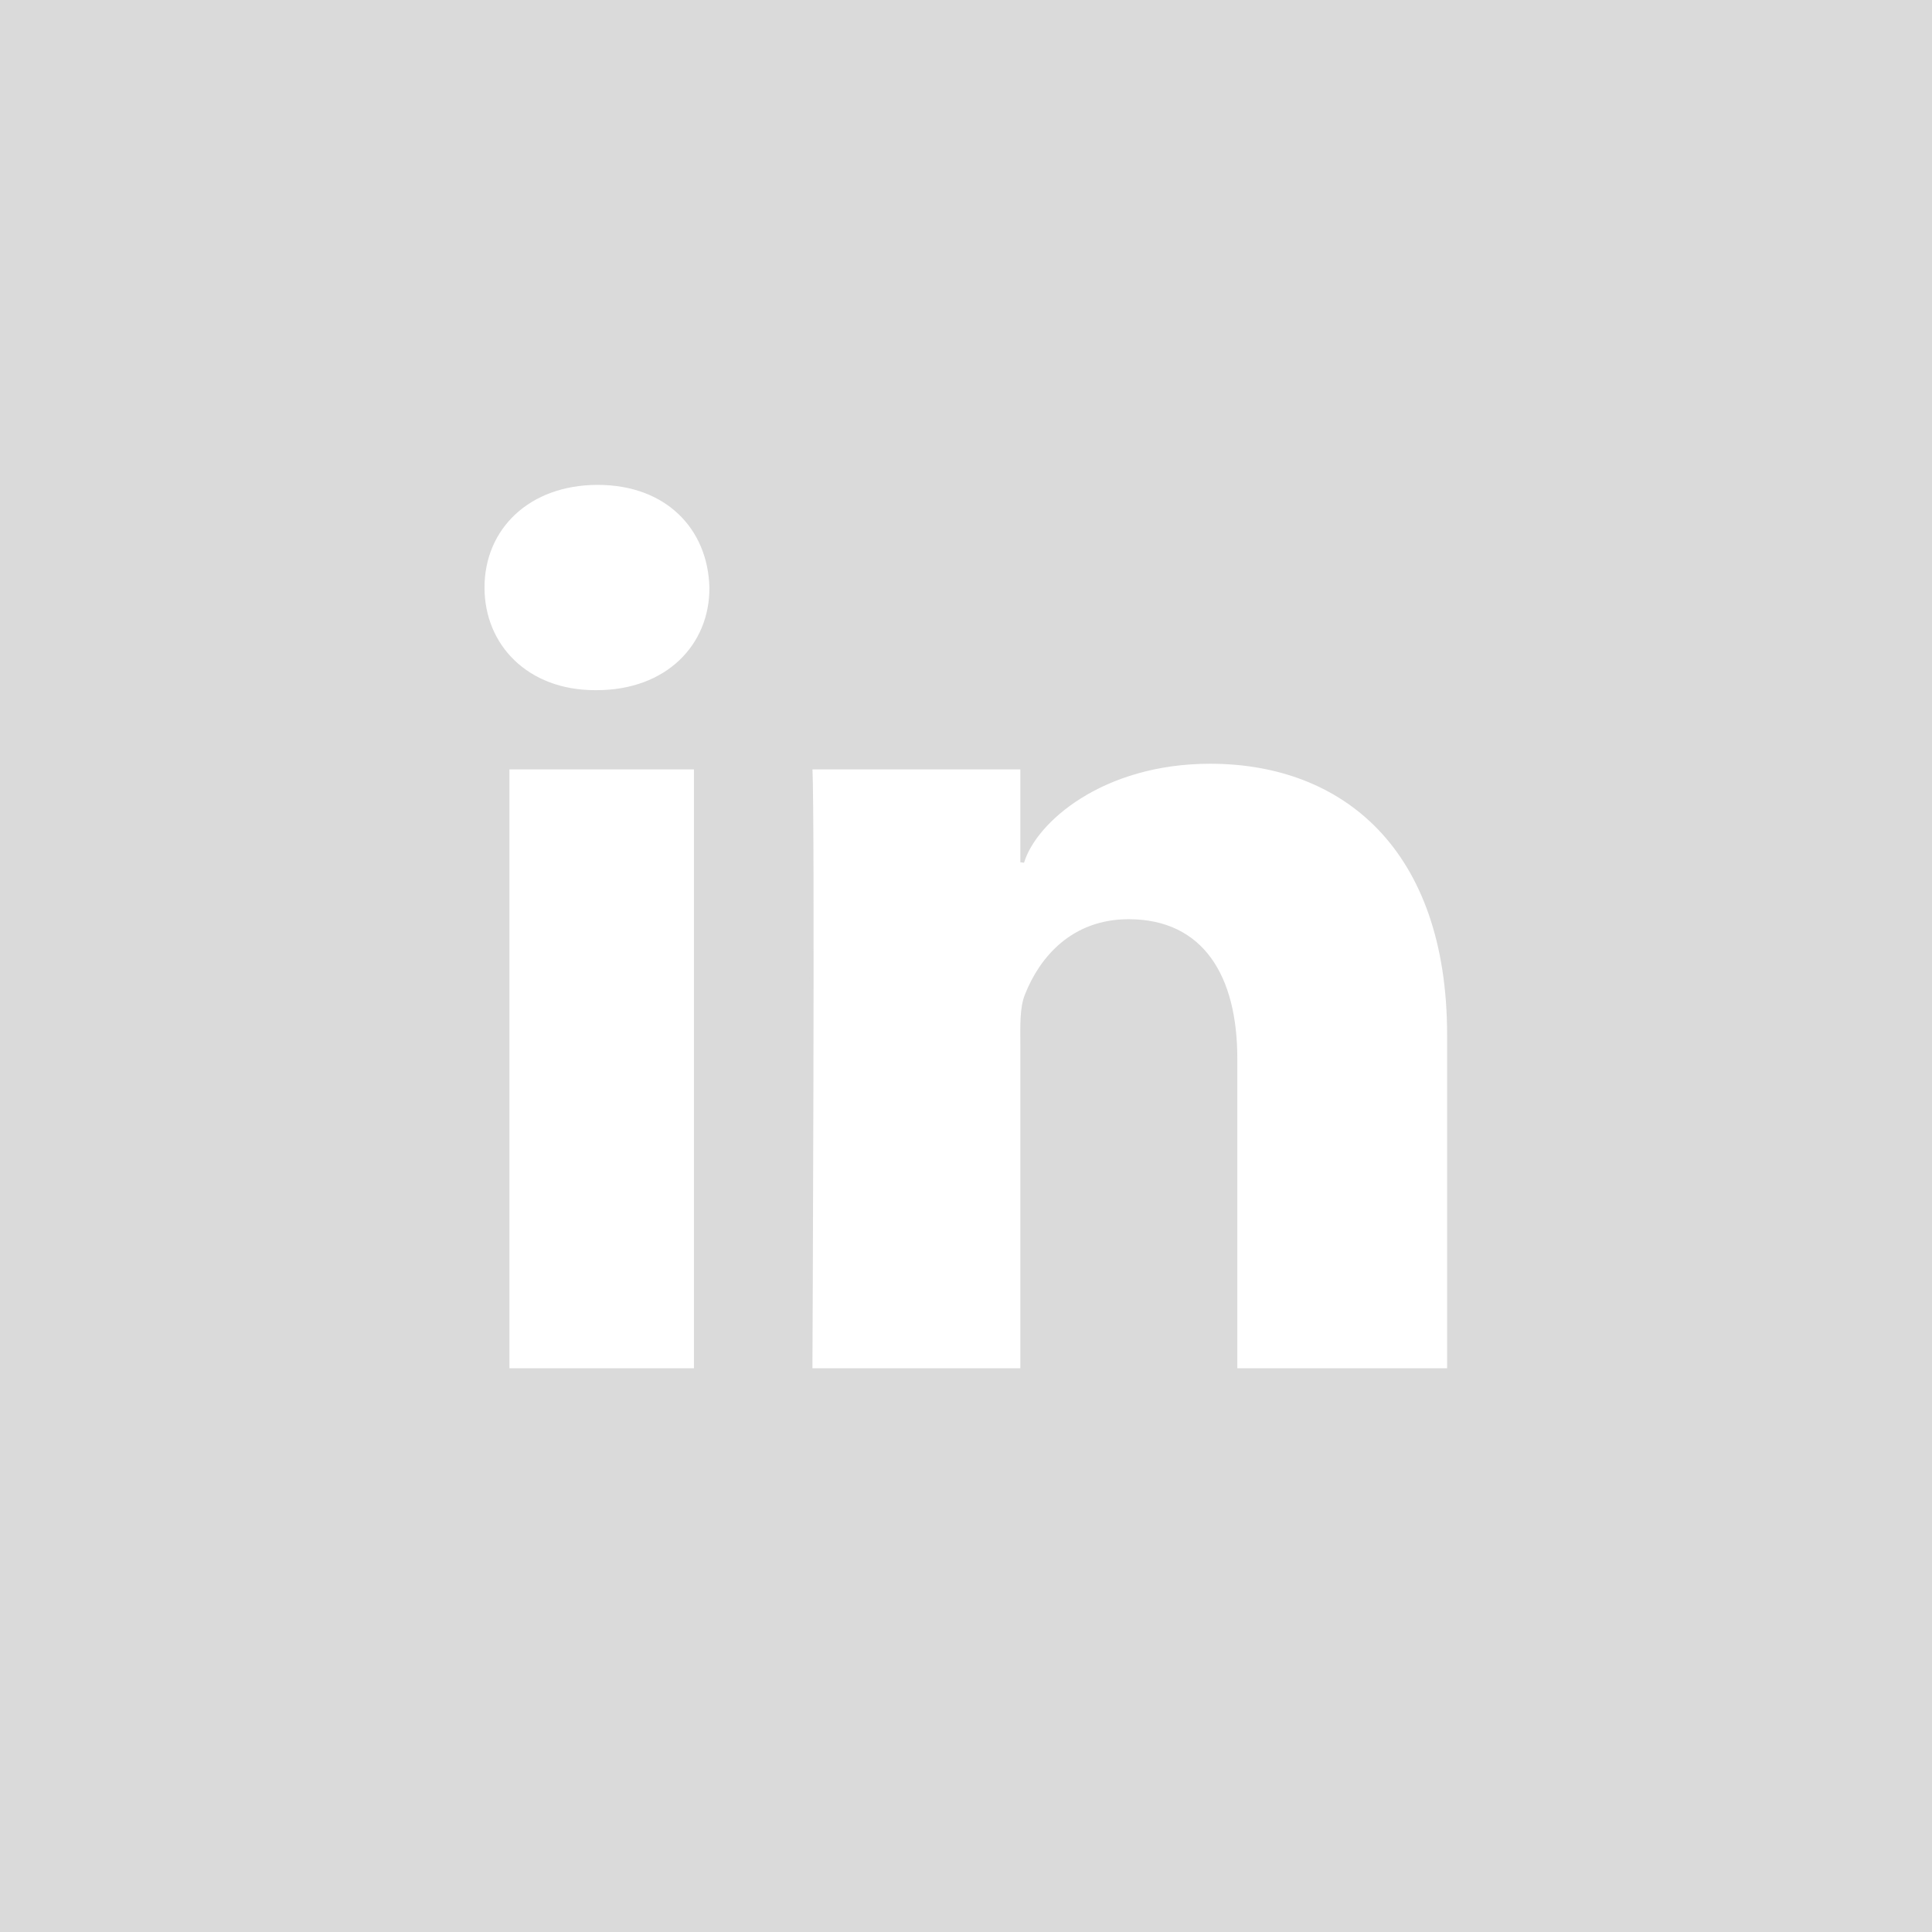
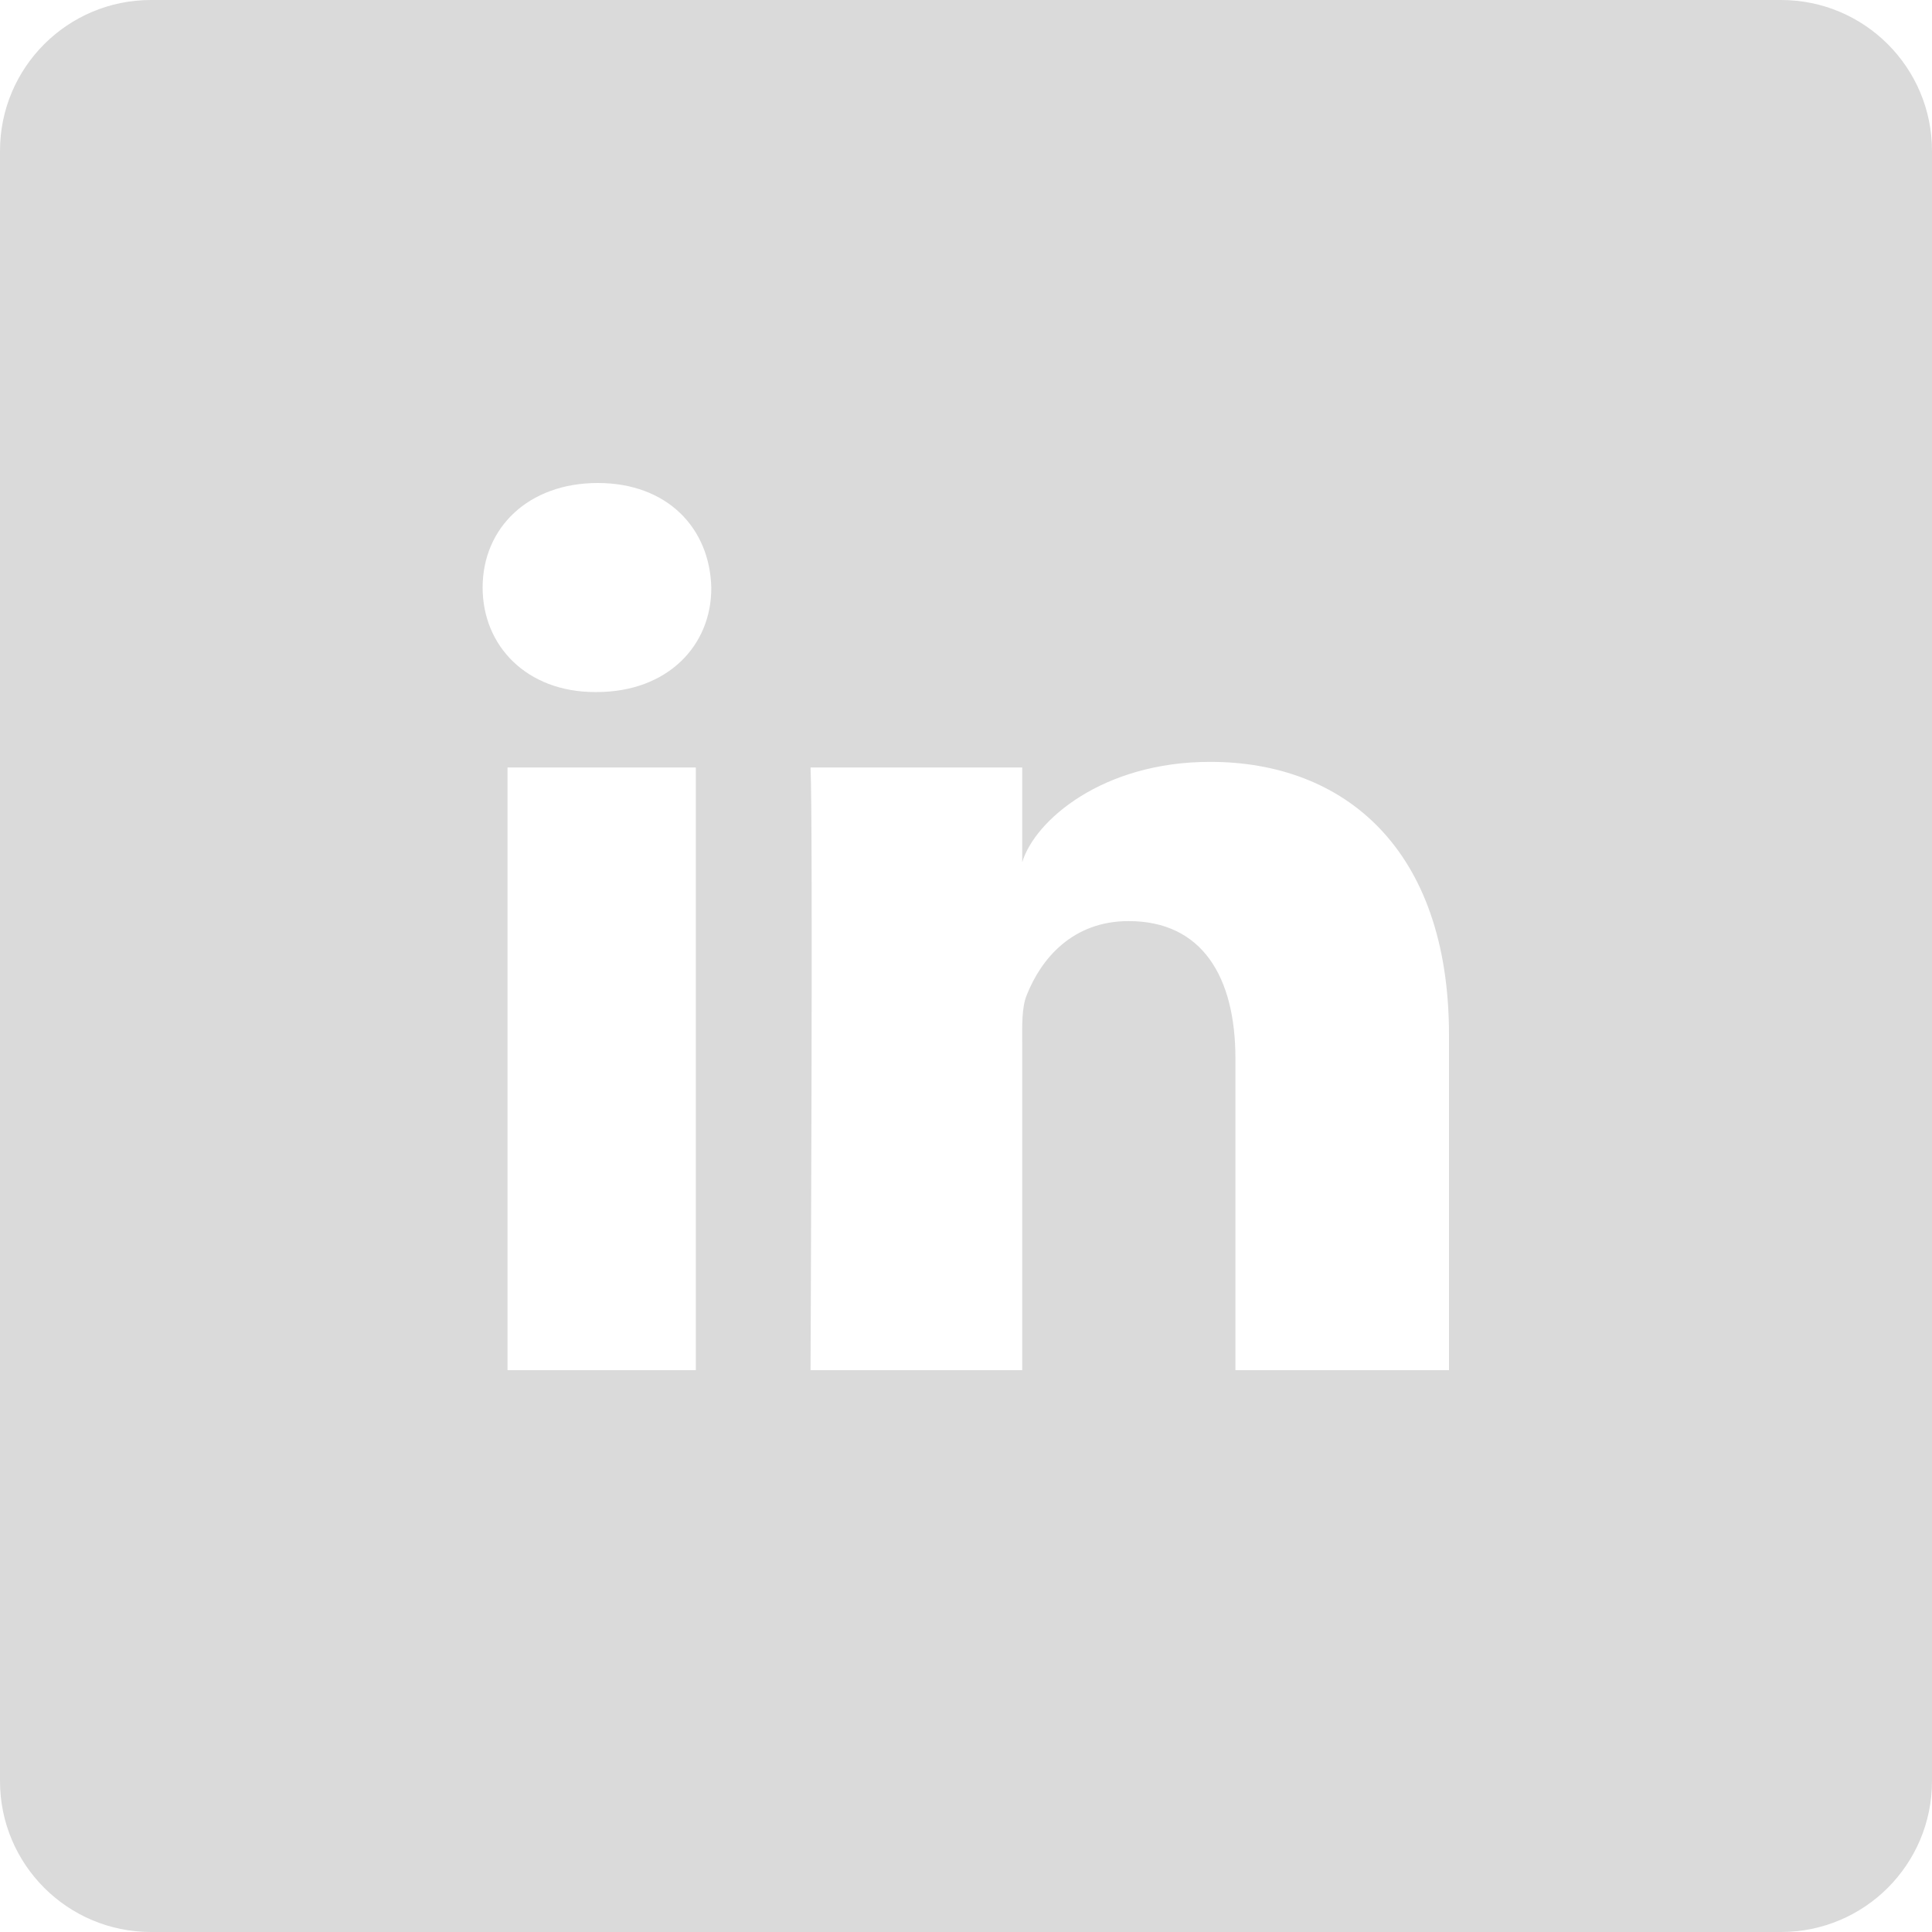
- <svg xmlns="http://www.w3.org/2000/svg" fill="#DADADA" stroke="#DADADA" viewBox="-143 145 512 512">
-   <path d="M-143 145v512h512V145h-512zM41.4 508.1H-8.5V348.4h49.9v159.7zM15.1 328.4h-.4c-18.1 0-29.8-12.2-29.8-27.7 0-15.8 12.1-27.7 30.5-27.7s29.7 11.9 30.1 27.7c.1 15.4-11.6 27.7-30.4 27.7zM241 508.1h-56.6v-82.6c0-21.6-8.8-36.4-28.3-36.4-14.9 0-23.2 10-27 19.6-1.4 3.4-1.2 8.2-1.2 13.1v86.3H71.8s.7-146.4 0-159.7h56.1v25.1c3.3-11 21.2-26.6 49.8-26.6 35.5 0 63.3 23 63.3 72.4v88.8z" />
+ <svg xmlns="http://www.w3.org/2000/svg" fill="#DADADA" height="800px" width="800px" version="1.1" id="Layer_1" viewBox="-143 145 512 512" xml:space="preserve">
+   <g id="SVGRepo_bgCarrier" stroke-width="0" />
+   <g id="SVGRepo_tracerCarrier" stroke-linecap="round" stroke-linejoin="round" />
+   <g id="SVGRepo_iconCarrier">
+     <path d="M329,145h-432c-22.1,0-40,17.9-40,40v432c0,22.1,17.9,40,40,40h432c22.1,0,40-17.9,40-40V185C369,162.9,351.1,145,329,145z M41.4,508.1H-8.5V348.4h49.9V508.1z M15.1,328.4h-0.4c-18.1,0-29.8-12.2-29.8-27.7c0-15.8,12.1-27.7,30.5-27.7 c18.4,0,29.7,11.9,30.1,27.7C45.6,316.1,33.9,328.4,15.1,328.4z M241,508.1h-56.6v-82.6c0-21.6-8.8-36.4-28.3-36.4 c-14.9,0-23.2,10-27,19.6c-1.4,3.4-1.2,8.2-1.2,13.1v86.3H71.8c0,0,0.7-146.4,0-159.7h56.1v25.1c3.3-11,21.2-26.6,49.8-26.6 c35.5,0,63.3,23,63.3,72.4V508.1z" />
+   </g>
</svg>
